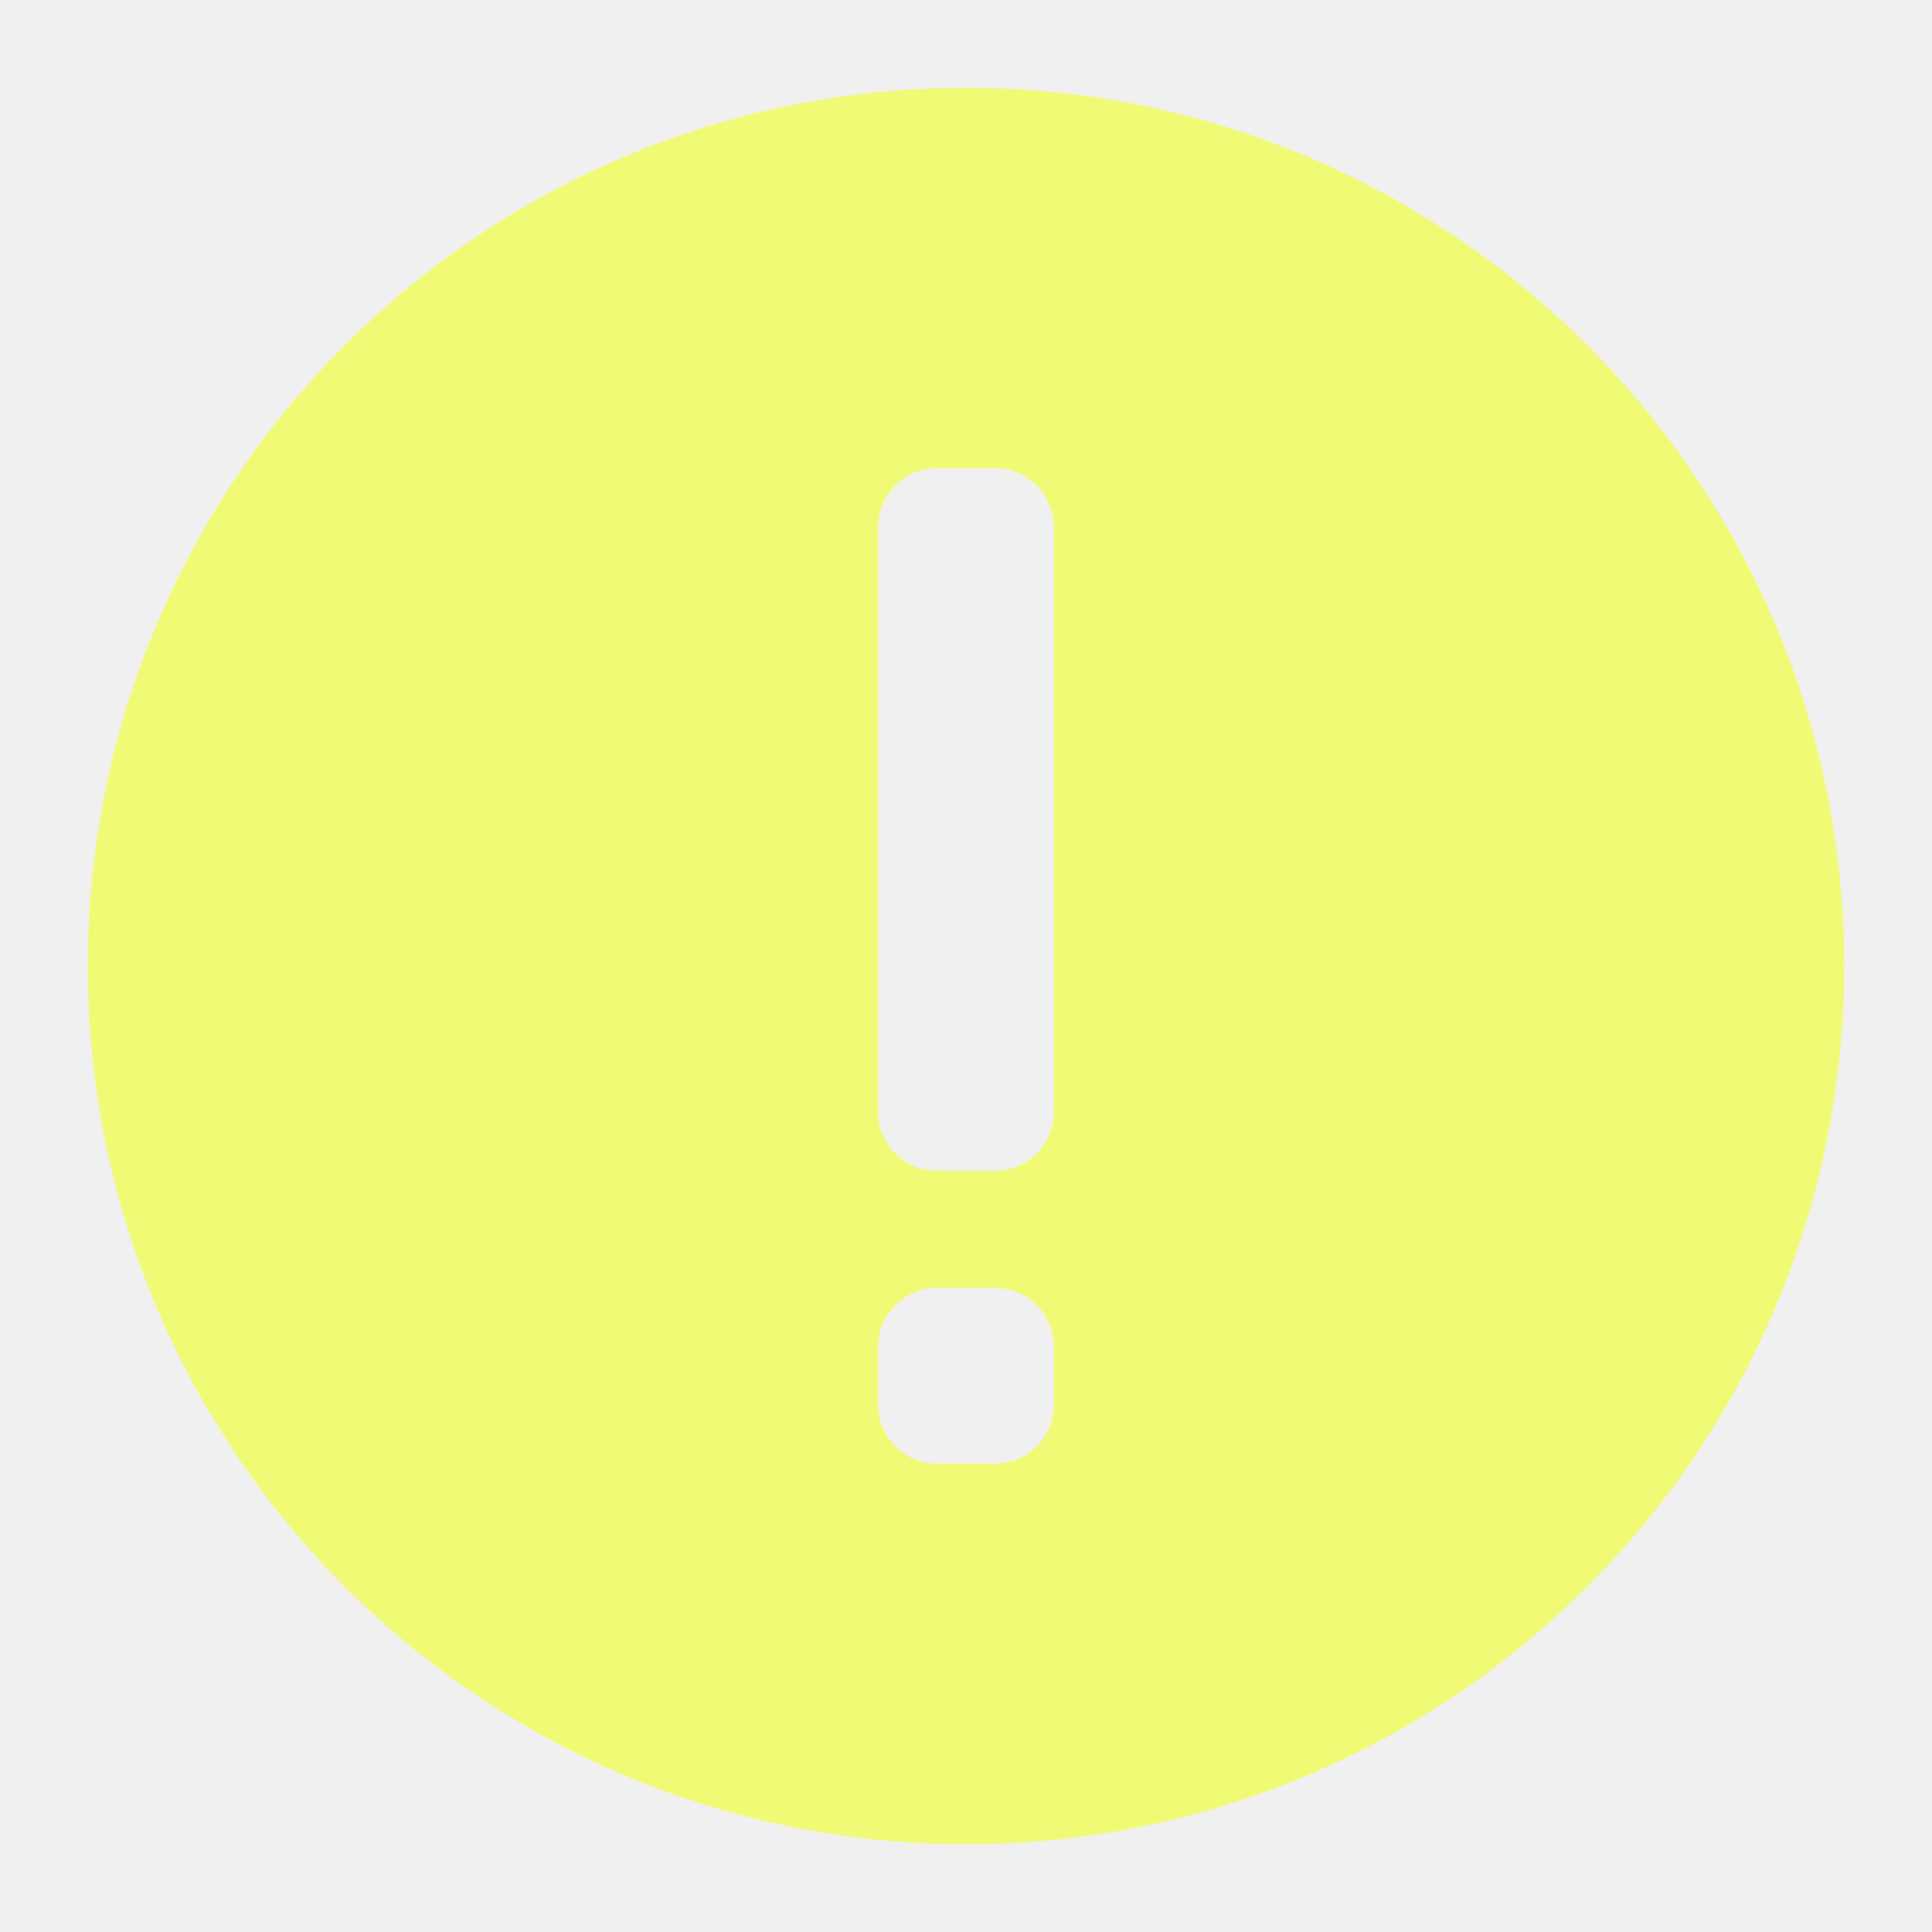
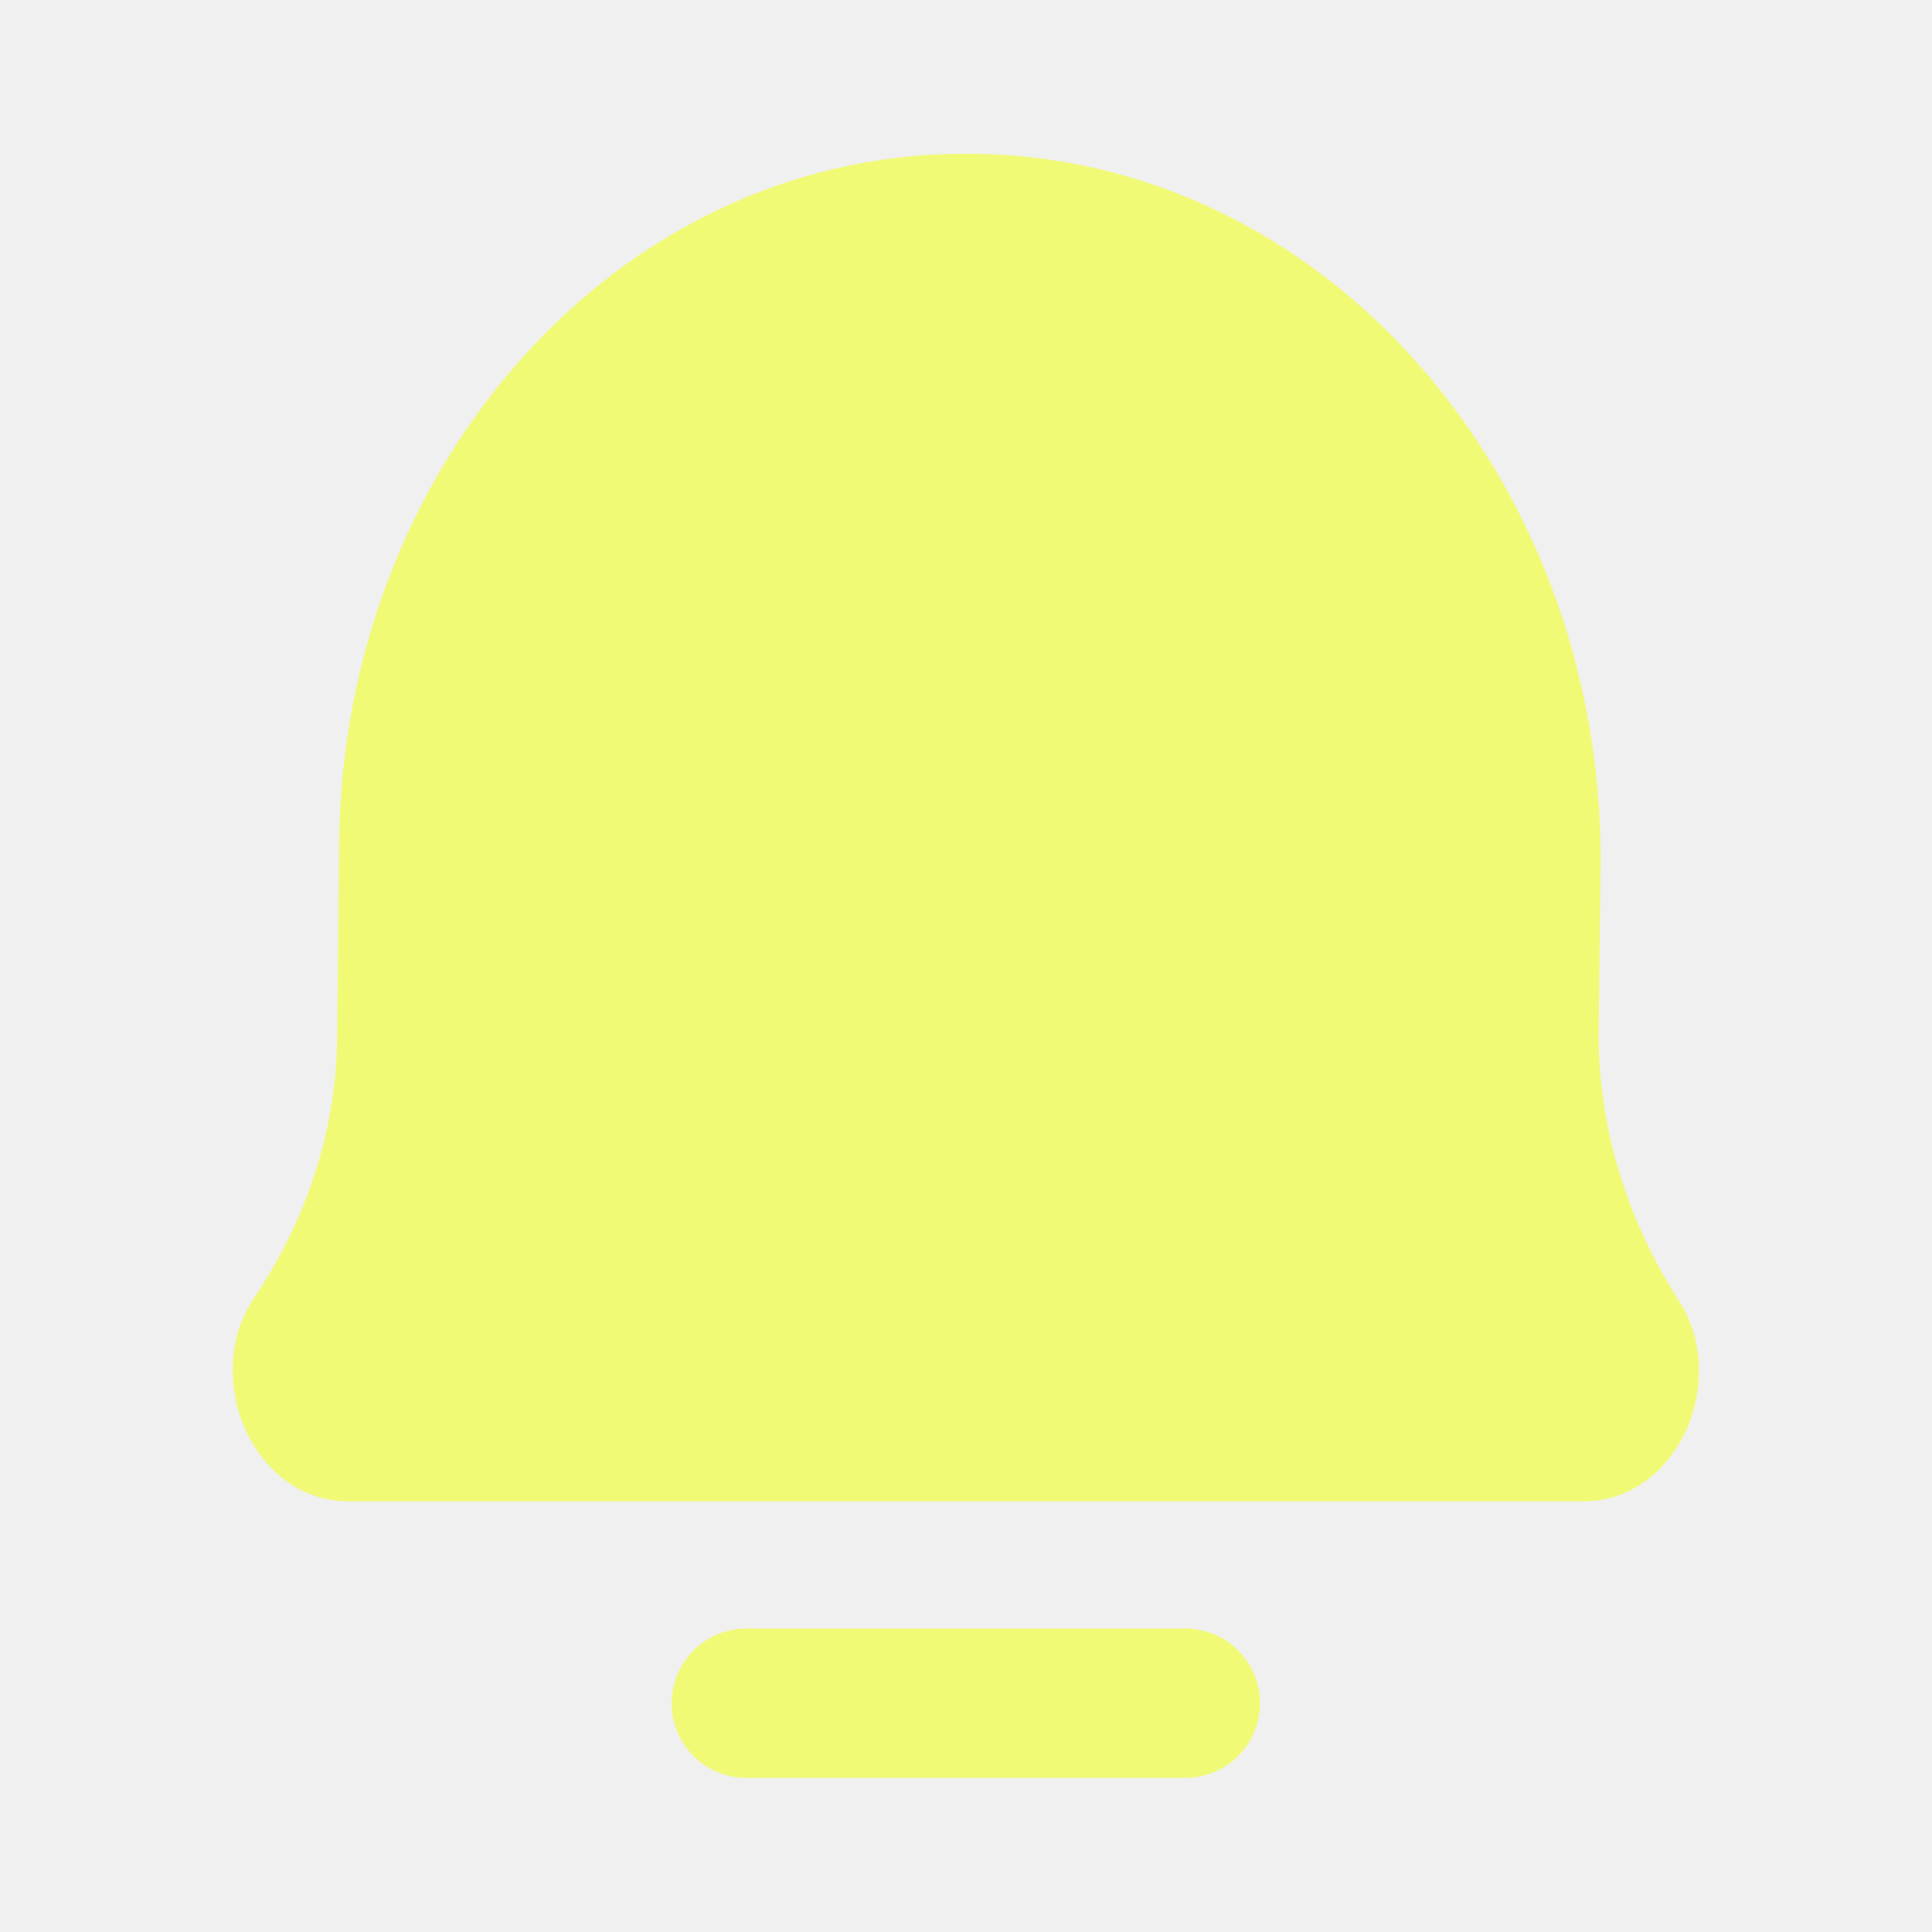
<svg xmlns="http://www.w3.org/2000/svg" width="22" height="22" viewBox="0 0 22 22" fill="none">
-   <path fill-rule="evenodd" clip-rule="evenodd" d="M12 12.665C12 13.031 11.7 13.332 11.334 13.332H10.666C10.301 13.332 10 13.031 10 12.665V5.998C10 5.632 10.301 5.332 10.666 5.332H11.334C11.7 5.332 12 5.632 12 5.998V12.665ZM12 16C12 16.367 11.7 16.666 11.334 16.666H10.666C10.301 16.666 10 16.367 10 16V15.334C10 14.967 10.301 14.666 10.666 14.666H11.334C11.7 14.666 12 14.967 12 15.334V16ZM11 1C5.476 1 1 5.476 1 11C1 16.522 5.476 21 11 21C16.524 21 21 16.522 21 11C21 5.476 16.524 1 11 1Z" fill="#F1FA75" />
+   <g clip-path="url(#clip0_2287_35287)">
+     <path d="M3.976 16.246H18.022C18.412 16.246 18.633 15.627 18.403 15.272C17.871 14.45 17.354 13.238 17.354 11.777L17.377 9.778C17.377 5.814 14.521 2.6 10.998 2.6C7.526 2.6 4.712 5.767 4.712 9.674L4.689 11.777C4.689 13.228 4.154 14.433 3.599 15.255C3.36 15.609 3.581 16.246 3.976 16.246Z" fill="#F1FA75" />
+     <path d="M3.599 15.255L2.894 14.779L2.894 14.779L3.599 15.255ZM4.689 11.777L3.839 11.768V11.777H4.689ZM4.712 9.674L5.562 9.683V9.674H4.712ZM18.403 15.272L19.117 14.81L19.117 14.81L18.403 15.272ZM17.354 11.777L16.504 11.767V11.777H17.354ZM17.377 9.778L18.227 9.788V9.778H17.377ZM8.499 18.545C8.029 18.545 7.649 18.926 7.649 19.395C7.649 19.865 8.029 20.245 8.499 20.245V18.545ZM13.498 20.245C13.967 20.245 14.348 19.865 14.348 19.395C14.348 18.926 13.967 18.545 13.498 18.545V20.245ZM3.599 15.255L4.303 15.73C4.927 14.807 5.539 13.439 5.539 11.777H4.689H3.839C3.839 13.017 3.38 14.059 2.894 14.779L3.599 15.255ZM4.689 11.777L5.539 11.786L5.562 9.683L4.712 9.674L3.862 9.665L3.839 11.768L4.689 11.777ZM18.403 15.272L19.117 14.81C18.651 14.09 18.204 13.036 18.204 11.777H17.354H16.504C16.504 13.44 17.092 14.81 17.69 15.734L18.403 15.272ZM17.354 11.777L18.204 11.787L18.227 9.788L17.377 9.778L16.527 9.768L16.504 11.767L17.354 11.777ZM17.377 9.778H18.227C18.227 5.441 15.082 1.75 10.998 1.75V2.6V3.45C13.96 3.45 16.527 6.186 16.527 9.778H17.377ZM18.022 16.246V17.096C18.72 17.096 19.102 16.557 19.24 16.193C19.384 15.811 19.415 15.27 19.117 14.81L18.403 15.272L17.69 15.734C17.652 15.675 17.647 15.63 17.647 15.617C17.646 15.604 17.648 15.597 17.65 15.591C17.651 15.588 17.665 15.552 17.715 15.507C17.773 15.456 17.879 15.396 18.022 15.396V16.246ZM4.712 9.674H5.562C5.562 6.139 8.087 3.45 10.998 3.45V2.6V1.75C6.965 1.75 3.862 5.395 3.862 9.674H4.712ZM3.976 16.246V15.396C4.121 15.396 4.229 15.459 4.285 15.509C4.335 15.554 4.347 15.589 4.348 15.591C4.349 15.595 4.351 15.599 4.35 15.611C4.349 15.624 4.344 15.671 4.303 15.73L3.599 15.255L2.894 14.779C2.582 15.242 2.61 15.791 2.752 16.176C2.885 16.541 3.267 17.096 3.976 17.096V16.246ZM18.022 16.246V15.396H3.976V16.246V17.096H18.022V16.246ZM8.499 19.395V20.245H13.498V19.395V18.545H8.499V19.395Z" fill="#F1FA75" />
+   </g>
+   <defs>
+     <clipPath id="clip0_2287_35287">
+       <rect width="22" height="22" fill="white" />
+     </clipPath>
+   </defs>
</svg>
